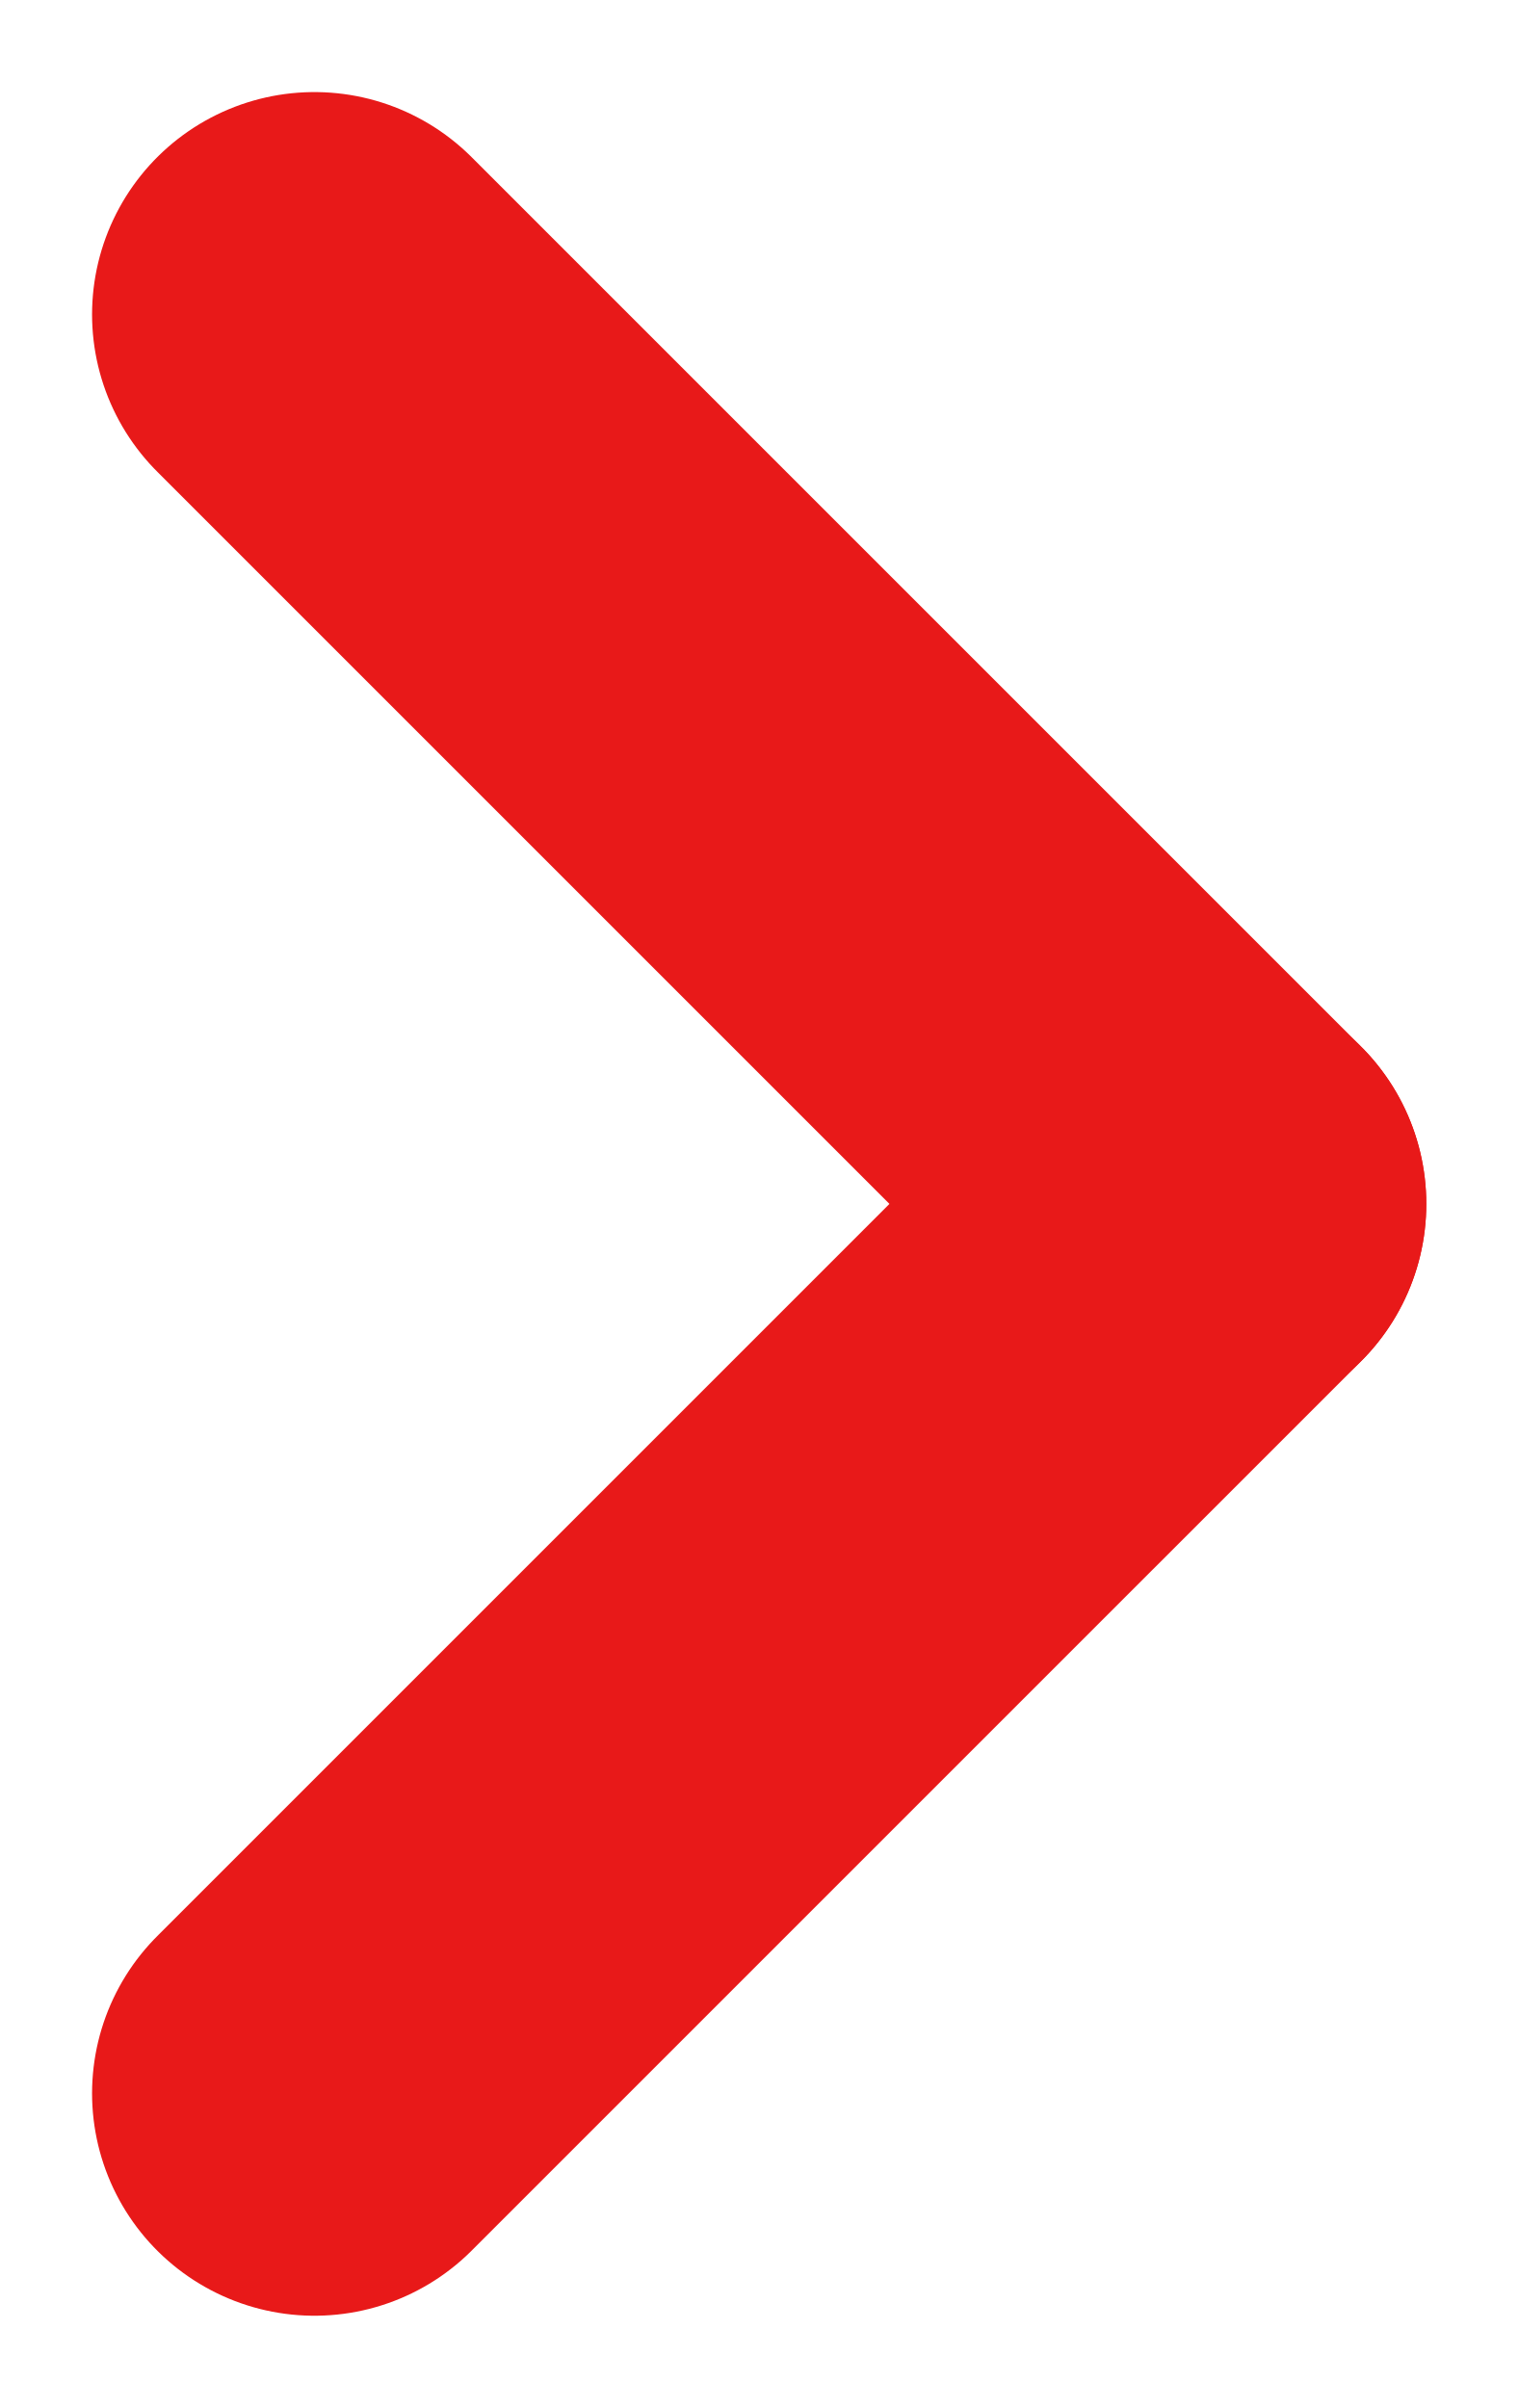
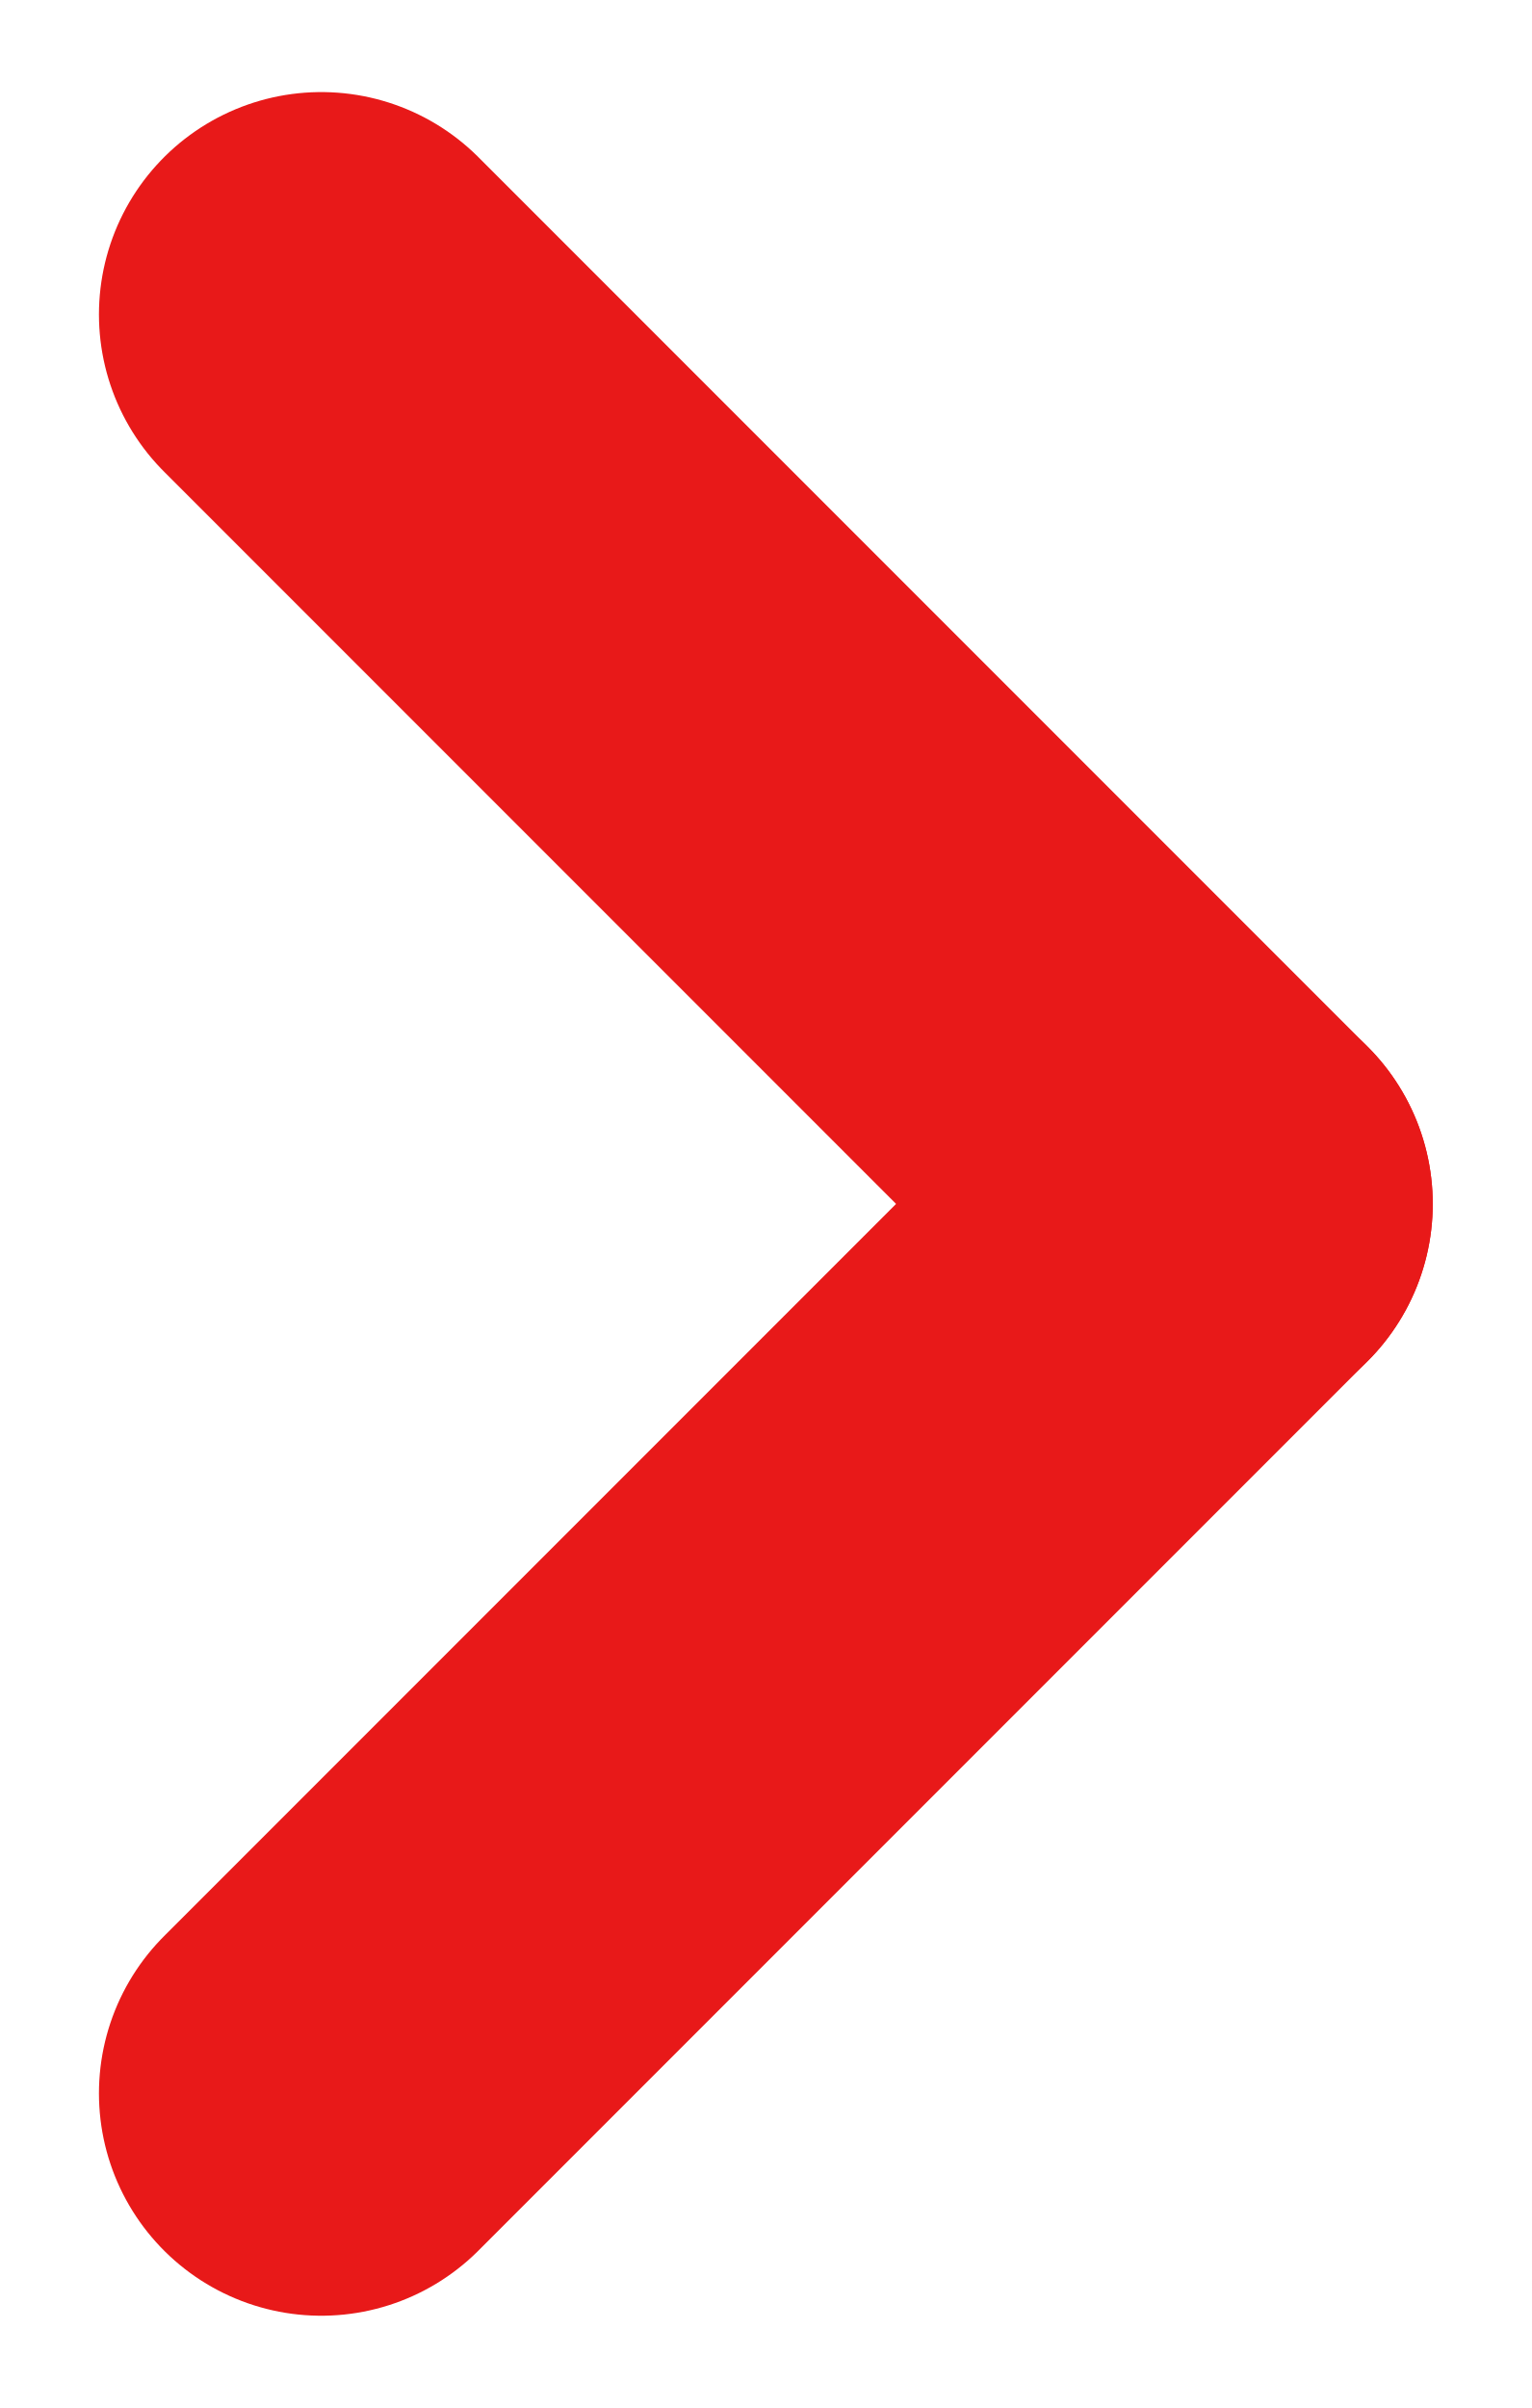
- <svg xmlns="http://www.w3.org/2000/svg" width="6.829" height="10.829" viewBox="0 0 6.829 10.829">
+ <svg xmlns="http://www.w3.org/2000/svg" width="7px" height="11px" viewBox="0 0 6.829 10.829">
  <defs>
    <style>.a{fill:none;stroke:#e81919;stroke-linecap:round;stroke-width:2px;}</style>
  </defs>
  <g transform="translate(-707.086 -2438.086)">
    <line class="a" x2="4" y2="4" transform="translate(708.5 2439.5)" />
    <line class="a" y1="4" x2="4" transform="translate(708.5 2443.5)" />
  </g>
</svg>
